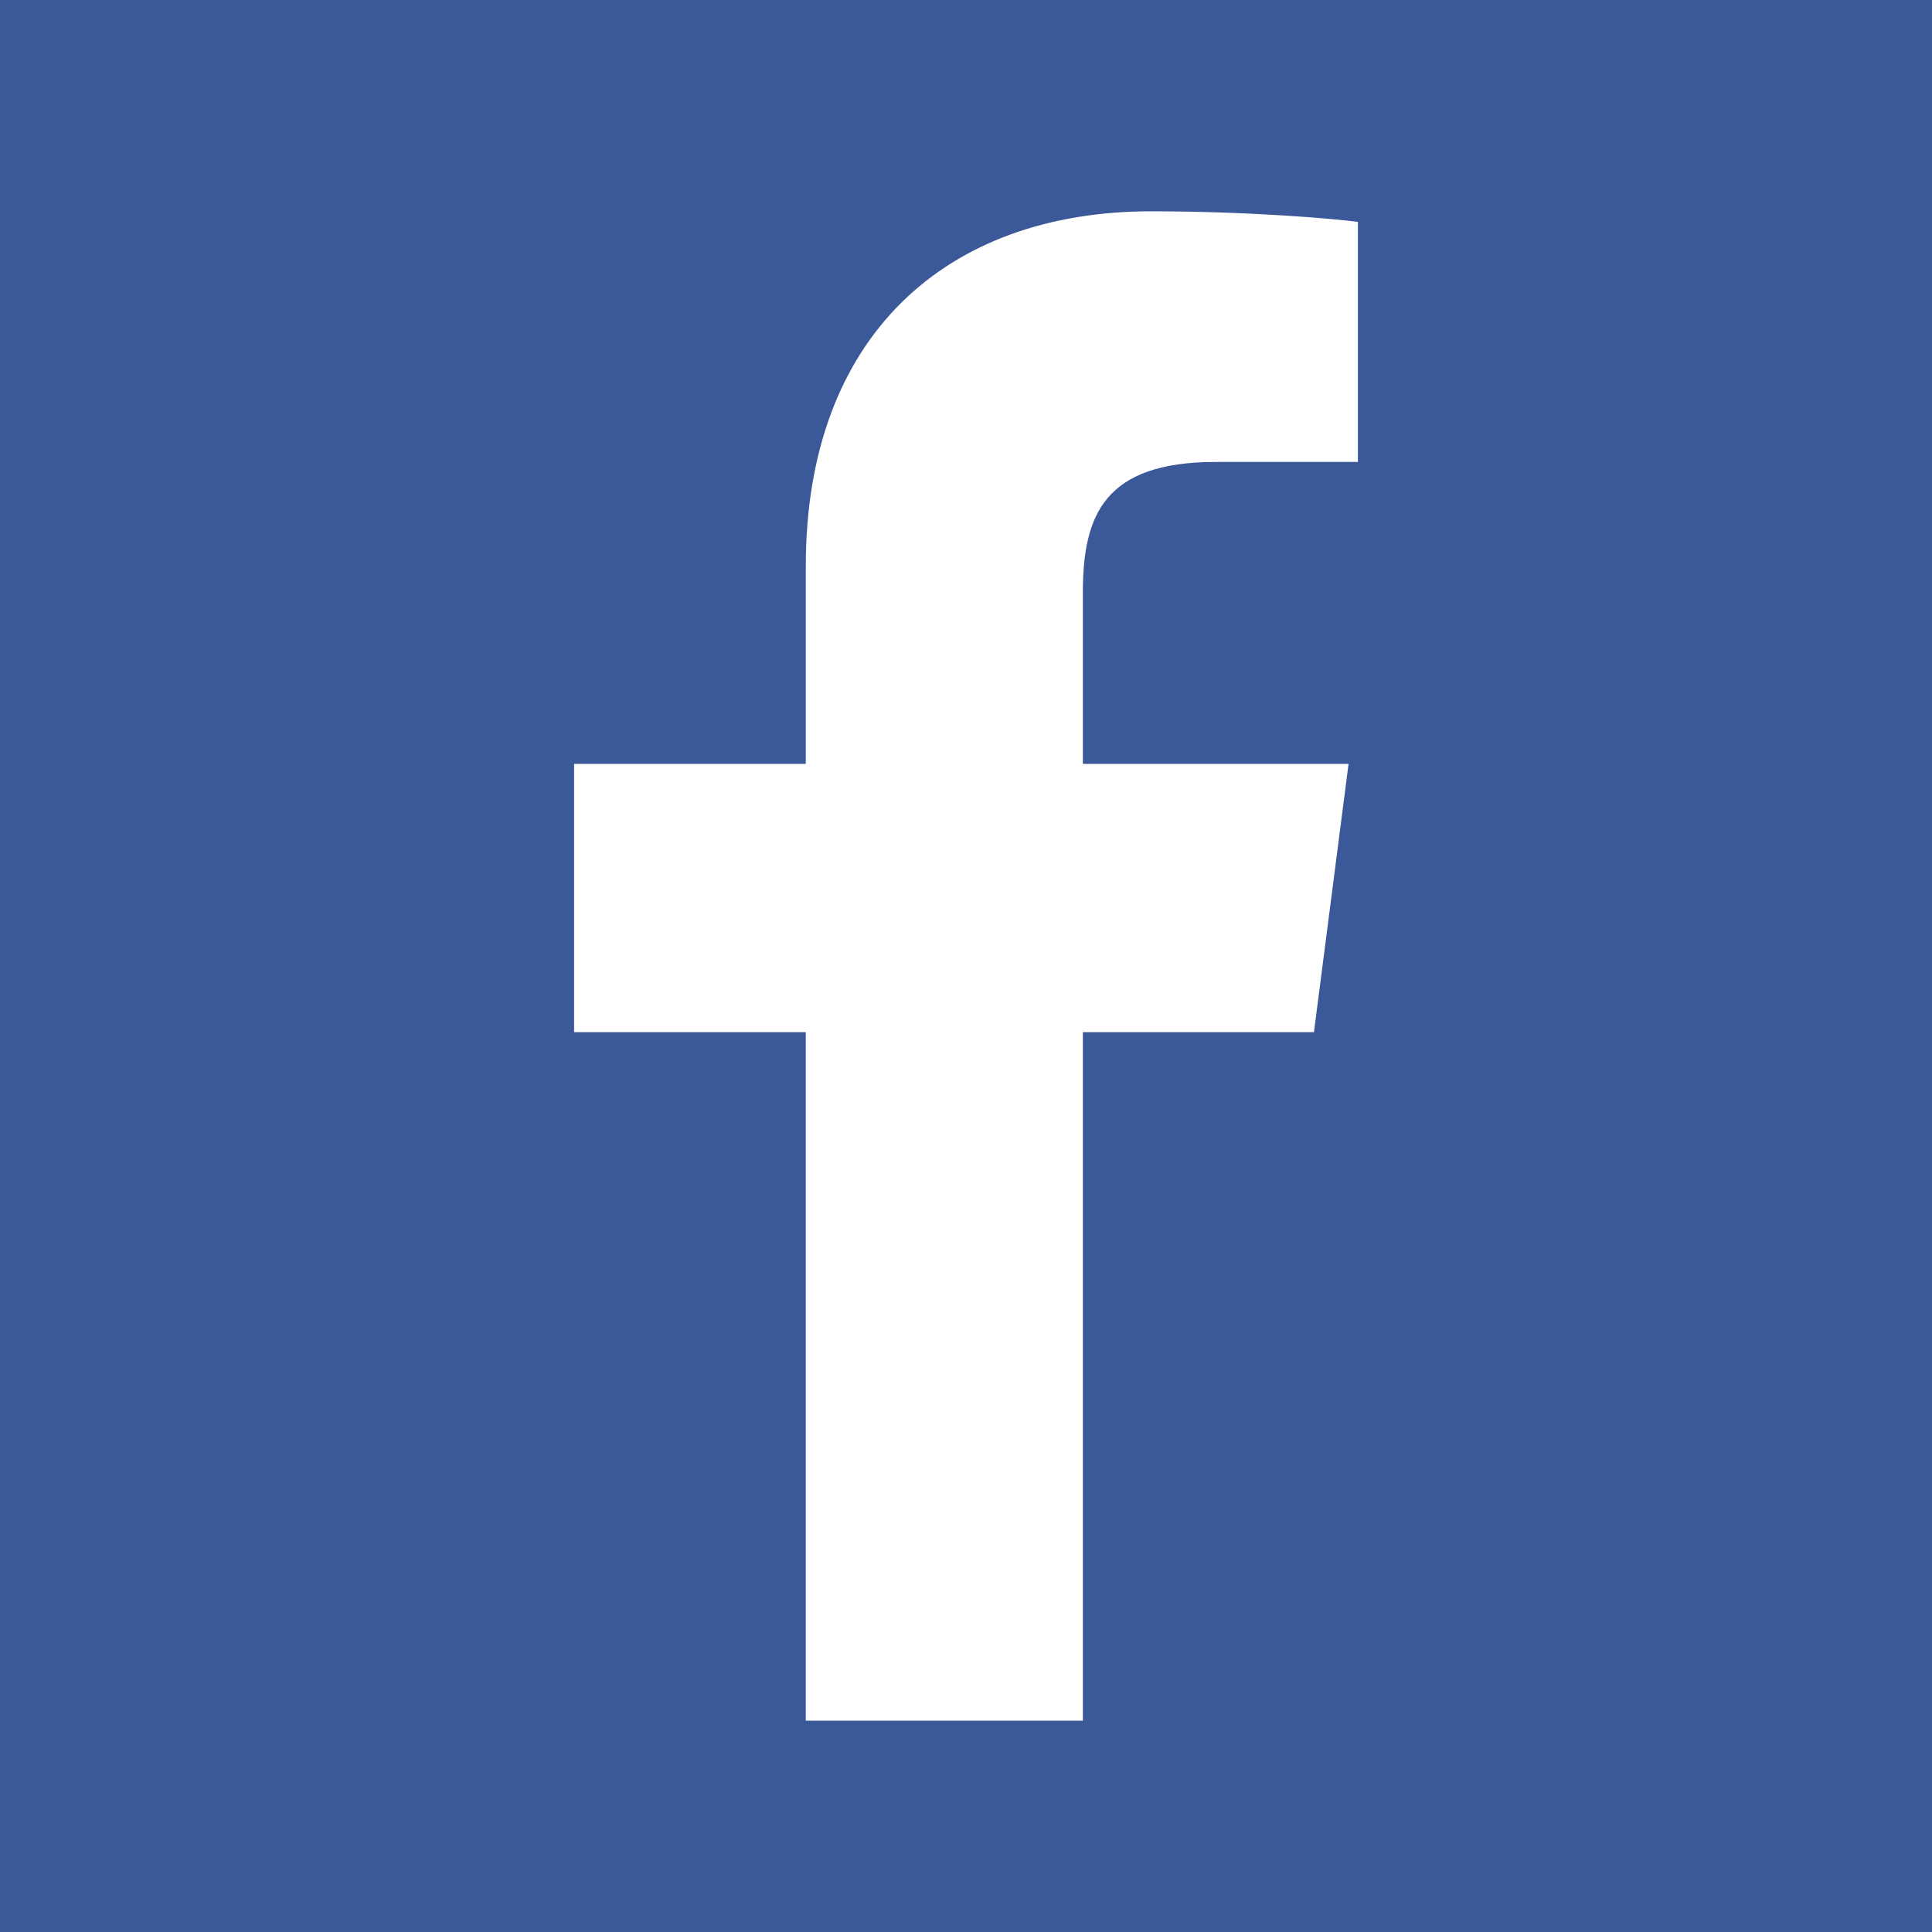
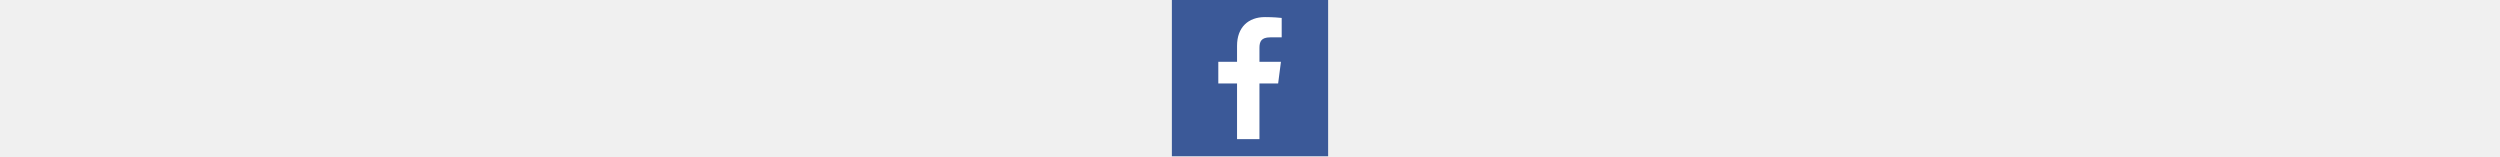
- <svg xmlns="http://www.w3.org/2000/svg" height="512" id="Layer_1" version="1.1" viewBox="0 0 512 512" width="512" xml:space="preserve">
+ <svg xmlns="http://www.w3.org/2000/svg" height="32 " id="Layer_1" version="1.1" viewBox="0 0 512 512" width="512" xml:space="preserve">
  <defs id="defs12" />
  <g id="g5991">
    <rect height="512" id="rect2987" style="fill:#3b5998;fill-opacity:1;fill-rule:nonzero;stroke:none" width="512" x="0" y="0" />
    <path d="M 286.968,456 V 273.538 h 61.244 l 9.17,-71.103 h -70.412 v -45.395 c 0,-20.588 5.721,-34.619 35.235,-34.619 l 37.655,-0.011 V 58.808 c -6.51,-0.874 -28.857,-2.808 -54.867,-2.808 -54.288,0 -91.45,33.146 -91.45,93.998 v 52.437 h -61.402 v 71.103 h 61.4 v 182.462 h 73.427 z" id="f_1_" style="fill:#ffffff" />
  </g>
</svg>
